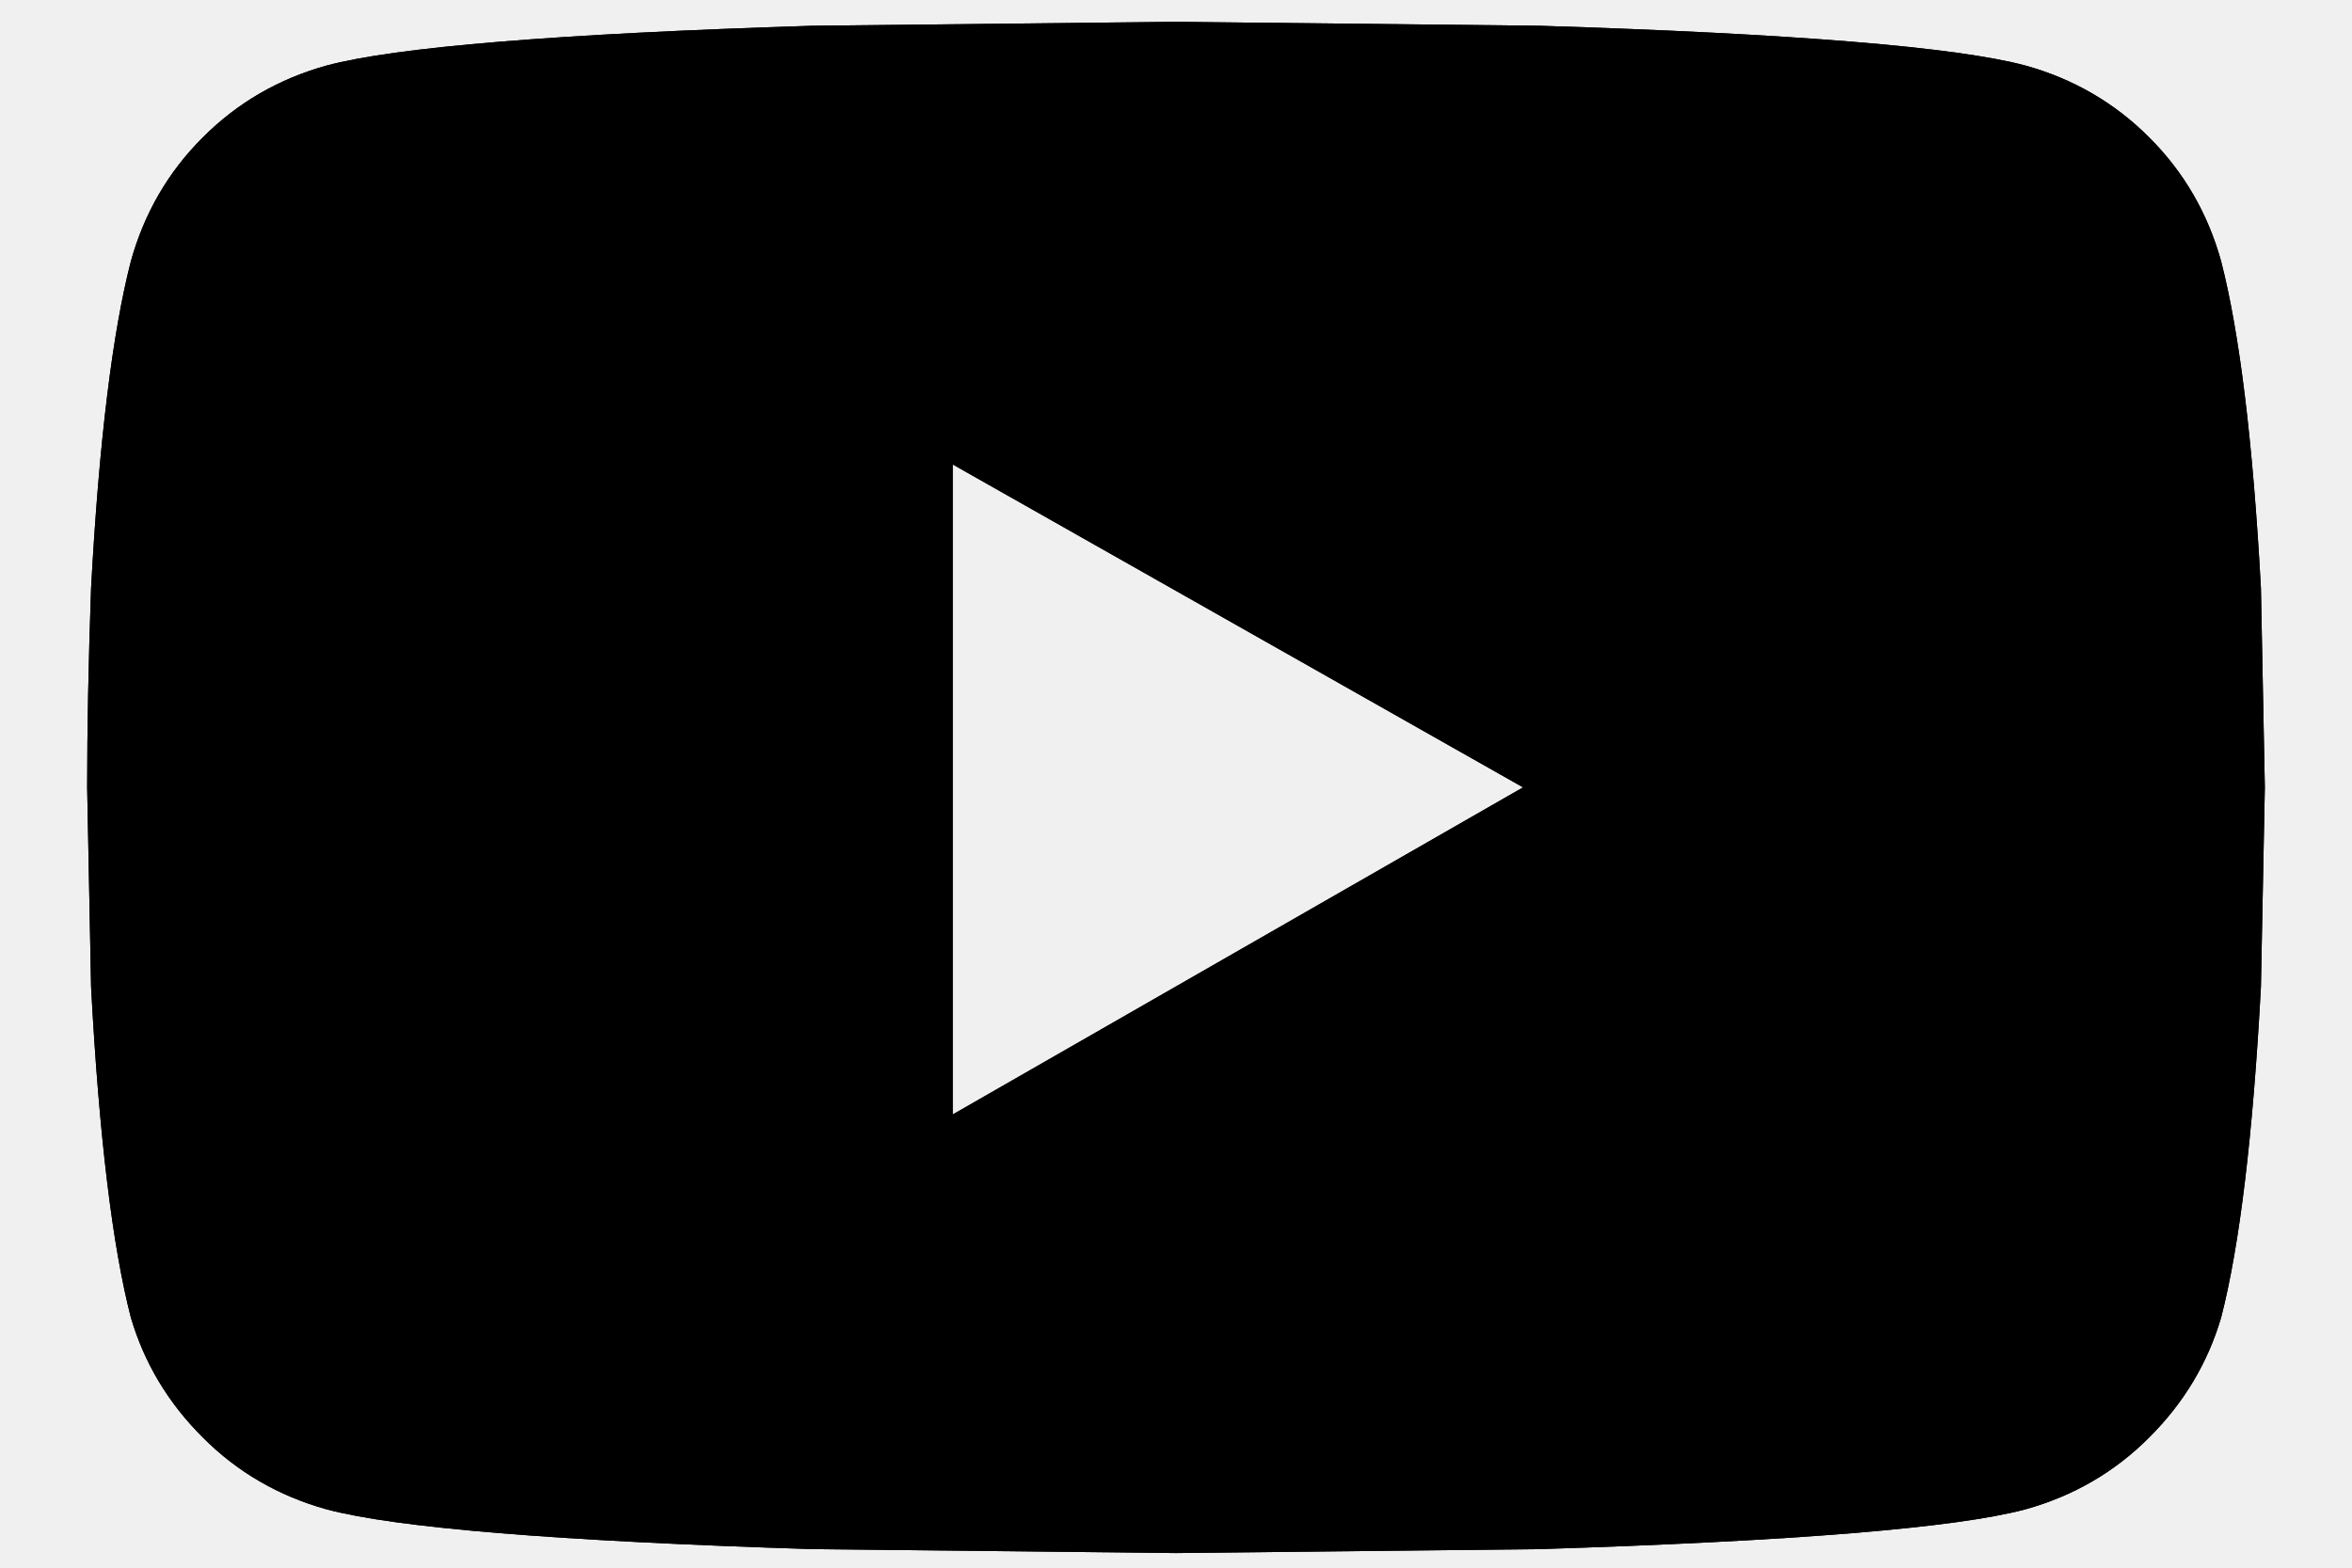
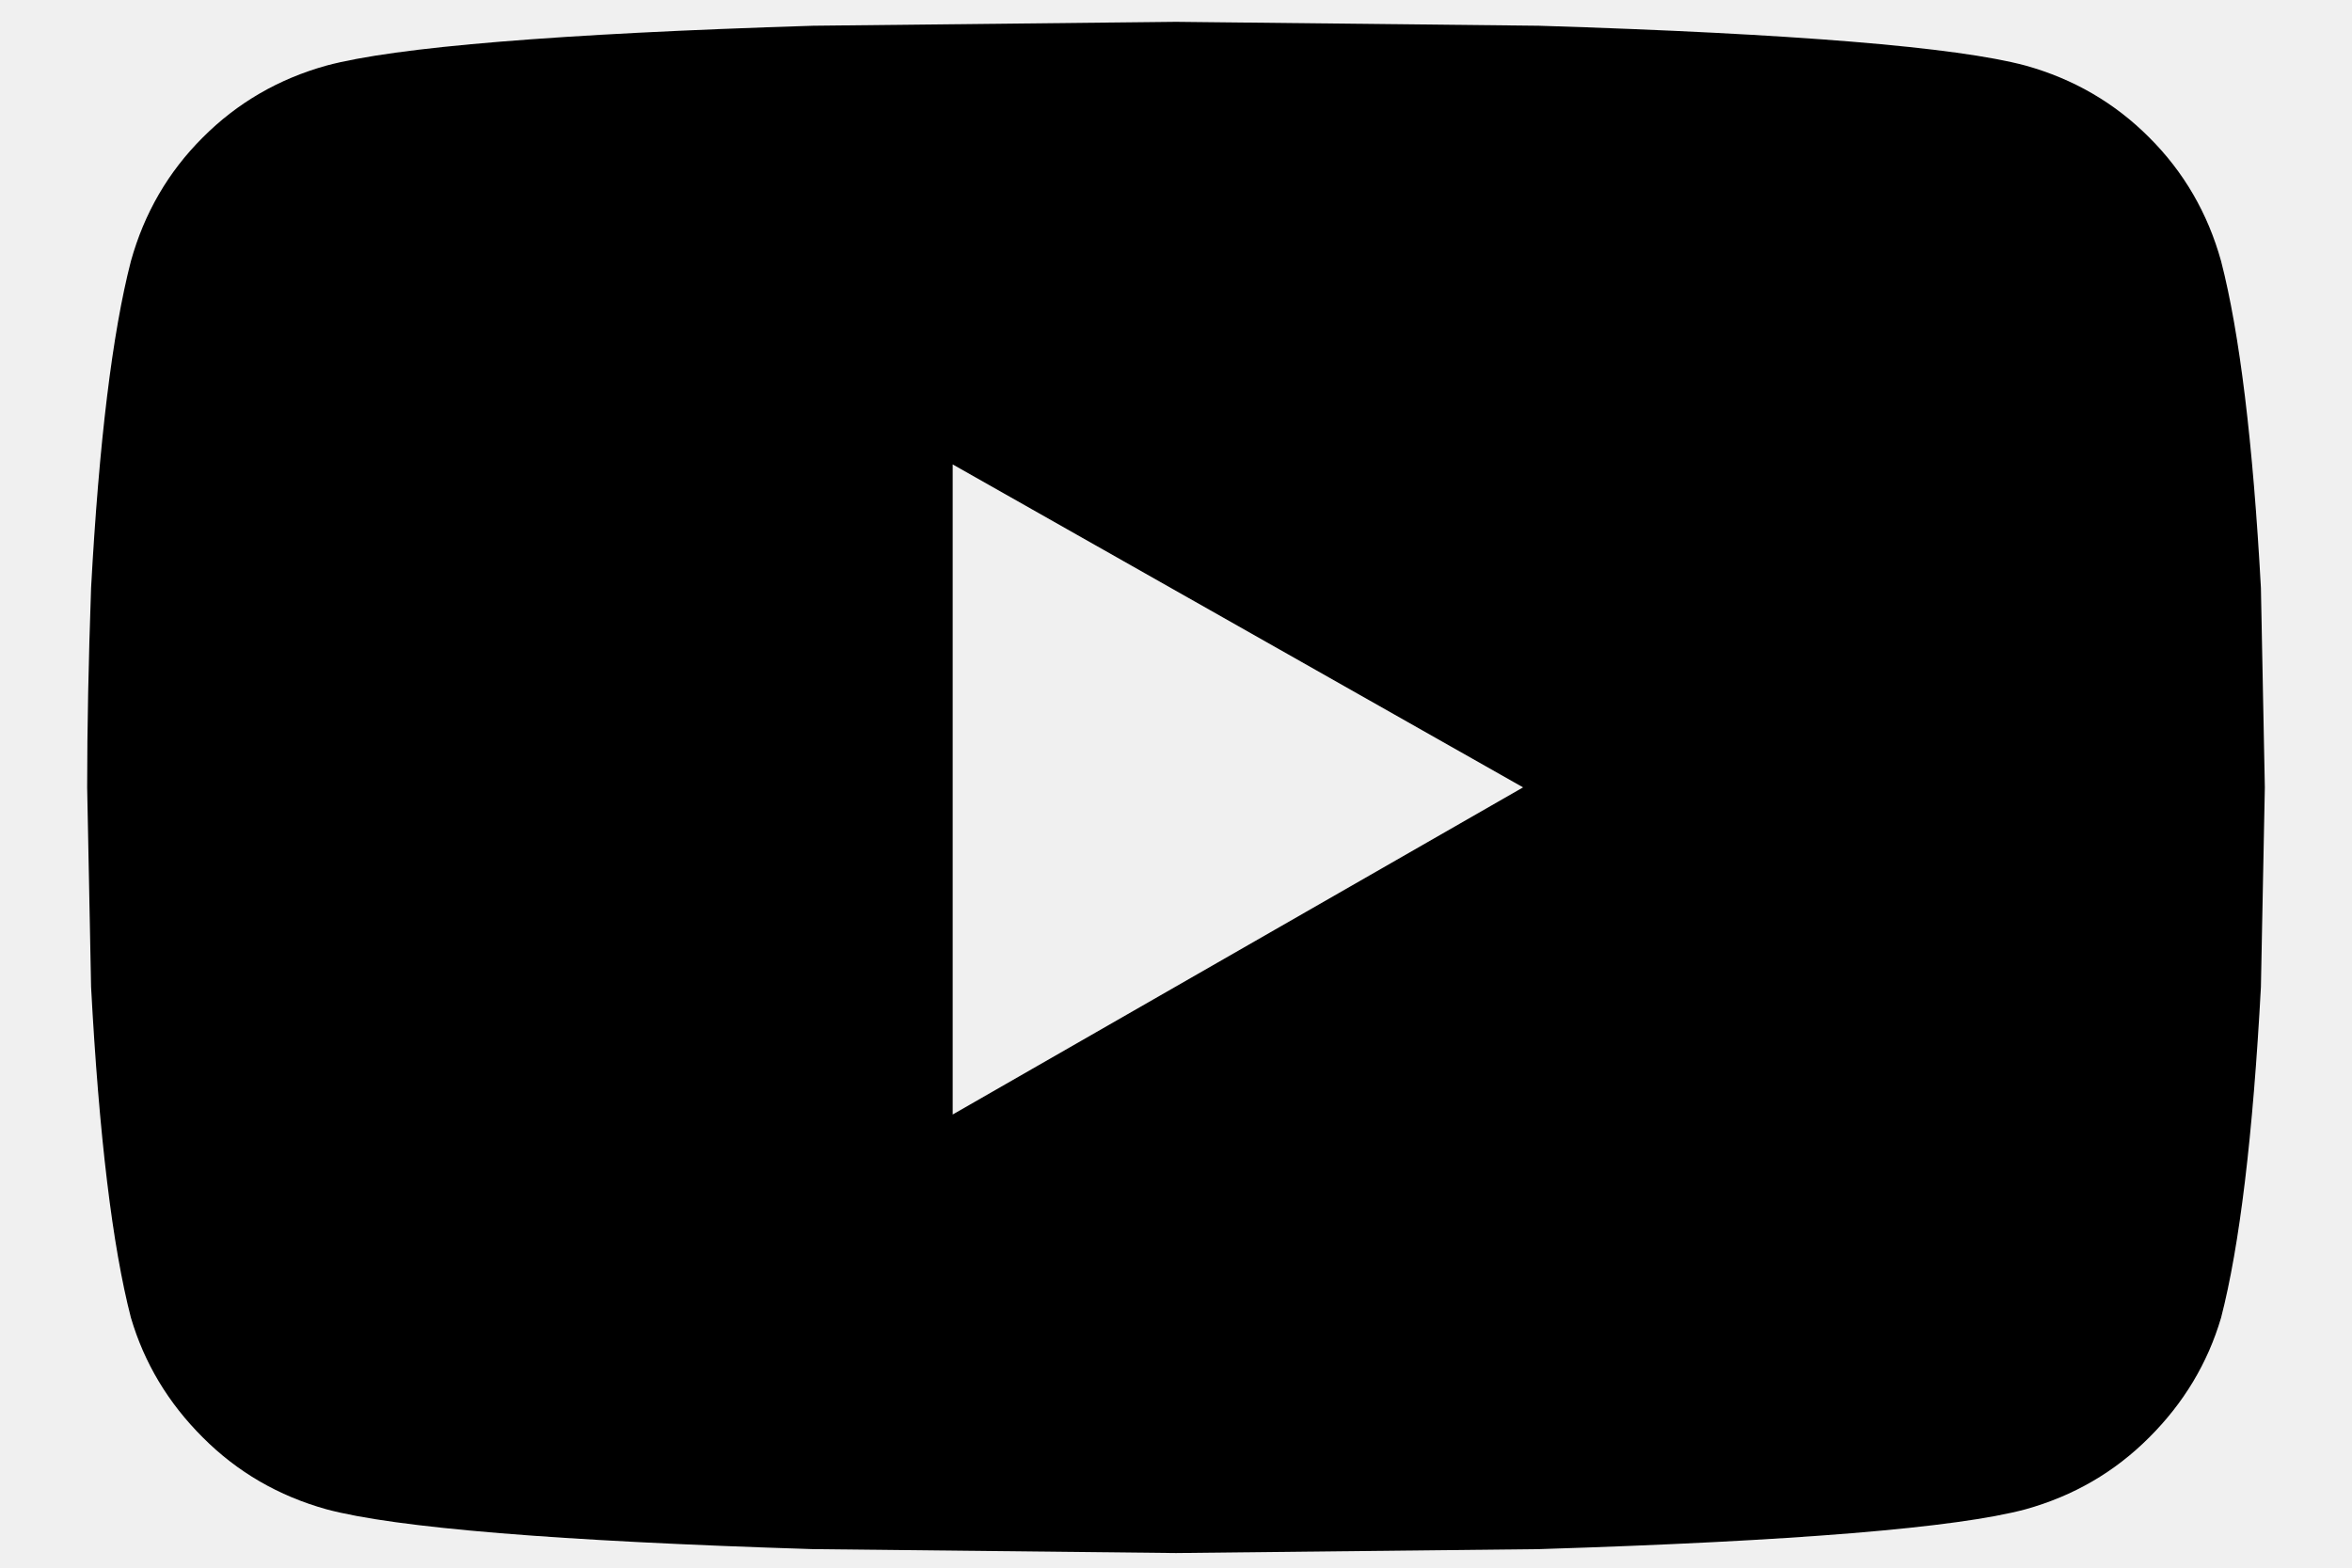
<svg xmlns="http://www.w3.org/2000/svg" xmlns:xlink="http://www.w3.org/1999/xlink" width="18px" height="12px" viewBox="0 0 18 12" version="1.1">
  <defs>
    <path d="M16.998,1.998 C17.14,2.548 17.242,3.382 17.303,4.501 L17.333,6.027 L17.303,7.554 C17.242,8.693 17.14,9.538 16.998,10.087 C16.896,10.433 16.713,10.739 16.448,11.003 C16.184,11.268 15.868,11.451 15.502,11.553 C14.973,11.695 13.731,11.797 11.778,11.858 L9,11.888 L6.222,11.858 C4.269,11.797 3.027,11.695 2.498,11.553 C2.132,11.451 1.816,11.268 1.552,11.003 C1.287,10.739 1.104,10.433 1.002,10.087 C0.86,9.538 0.758,8.693 0.697,7.554 L0.667,6.027 C0.667,5.58 0.677,5.071 0.697,4.501 C0.758,3.382 0.86,2.548 1.002,1.998 C1.104,1.632 1.287,1.316 1.552,1.052 C1.816,0.787 2.132,0.604 2.498,0.502 C3.027,0.36 4.269,0.258 6.222,0.197 L9,0.167 L11.778,0.197 C13.731,0.258 14.973,0.36 15.502,0.502 C15.868,0.604 16.184,0.787 16.448,1.052 C16.713,1.316 16.896,1.632 16.998,1.998 Z M7.291,8.531 L11.656,6.027 L7.291,3.555 L7.291,8.531 Z" id="path-1" />
  </defs>
  <g id="01-home" stroke="none" stroke-width="1" fill="none" fill-rule="evenodd">
    <g id="01.01.-Главная" transform="translate(-1353, -7705)">
      <g id="tying/footer-desktop" transform="translate(63, 7653)">
        <g id="Group-9">
          <g id="logo">
            <g id="Group-4" transform="translate(1181, 48)">
              <g id="ico/youtube" transform="translate(109, 4)">
                <mask id="mask-2" fill="white">
                  <use xlink:href="#path-1" />
                </mask>
-                 <use id="" fill="#000000" xlink:href="#path-1" />
+                 <use id="" fill="#ffffff" xlink:href="#path-1" />
                <g id="colors/pure-black" mask="url(#mask-2)">
                  <g transform="translate(-1, -4)">
                    <rect id="Background" fill="none" x="0" y="0" width="20" height="20" />
                    <rect id="Black-Color-Copy-9" fill="#000000" fill-rule="evenodd" x="0" y="0" width="20" height="20" />
                  </g>
                </g>
              </g>
            </g>
          </g>
        </g>
      </g>
    </g>
  </g>
</svg>
